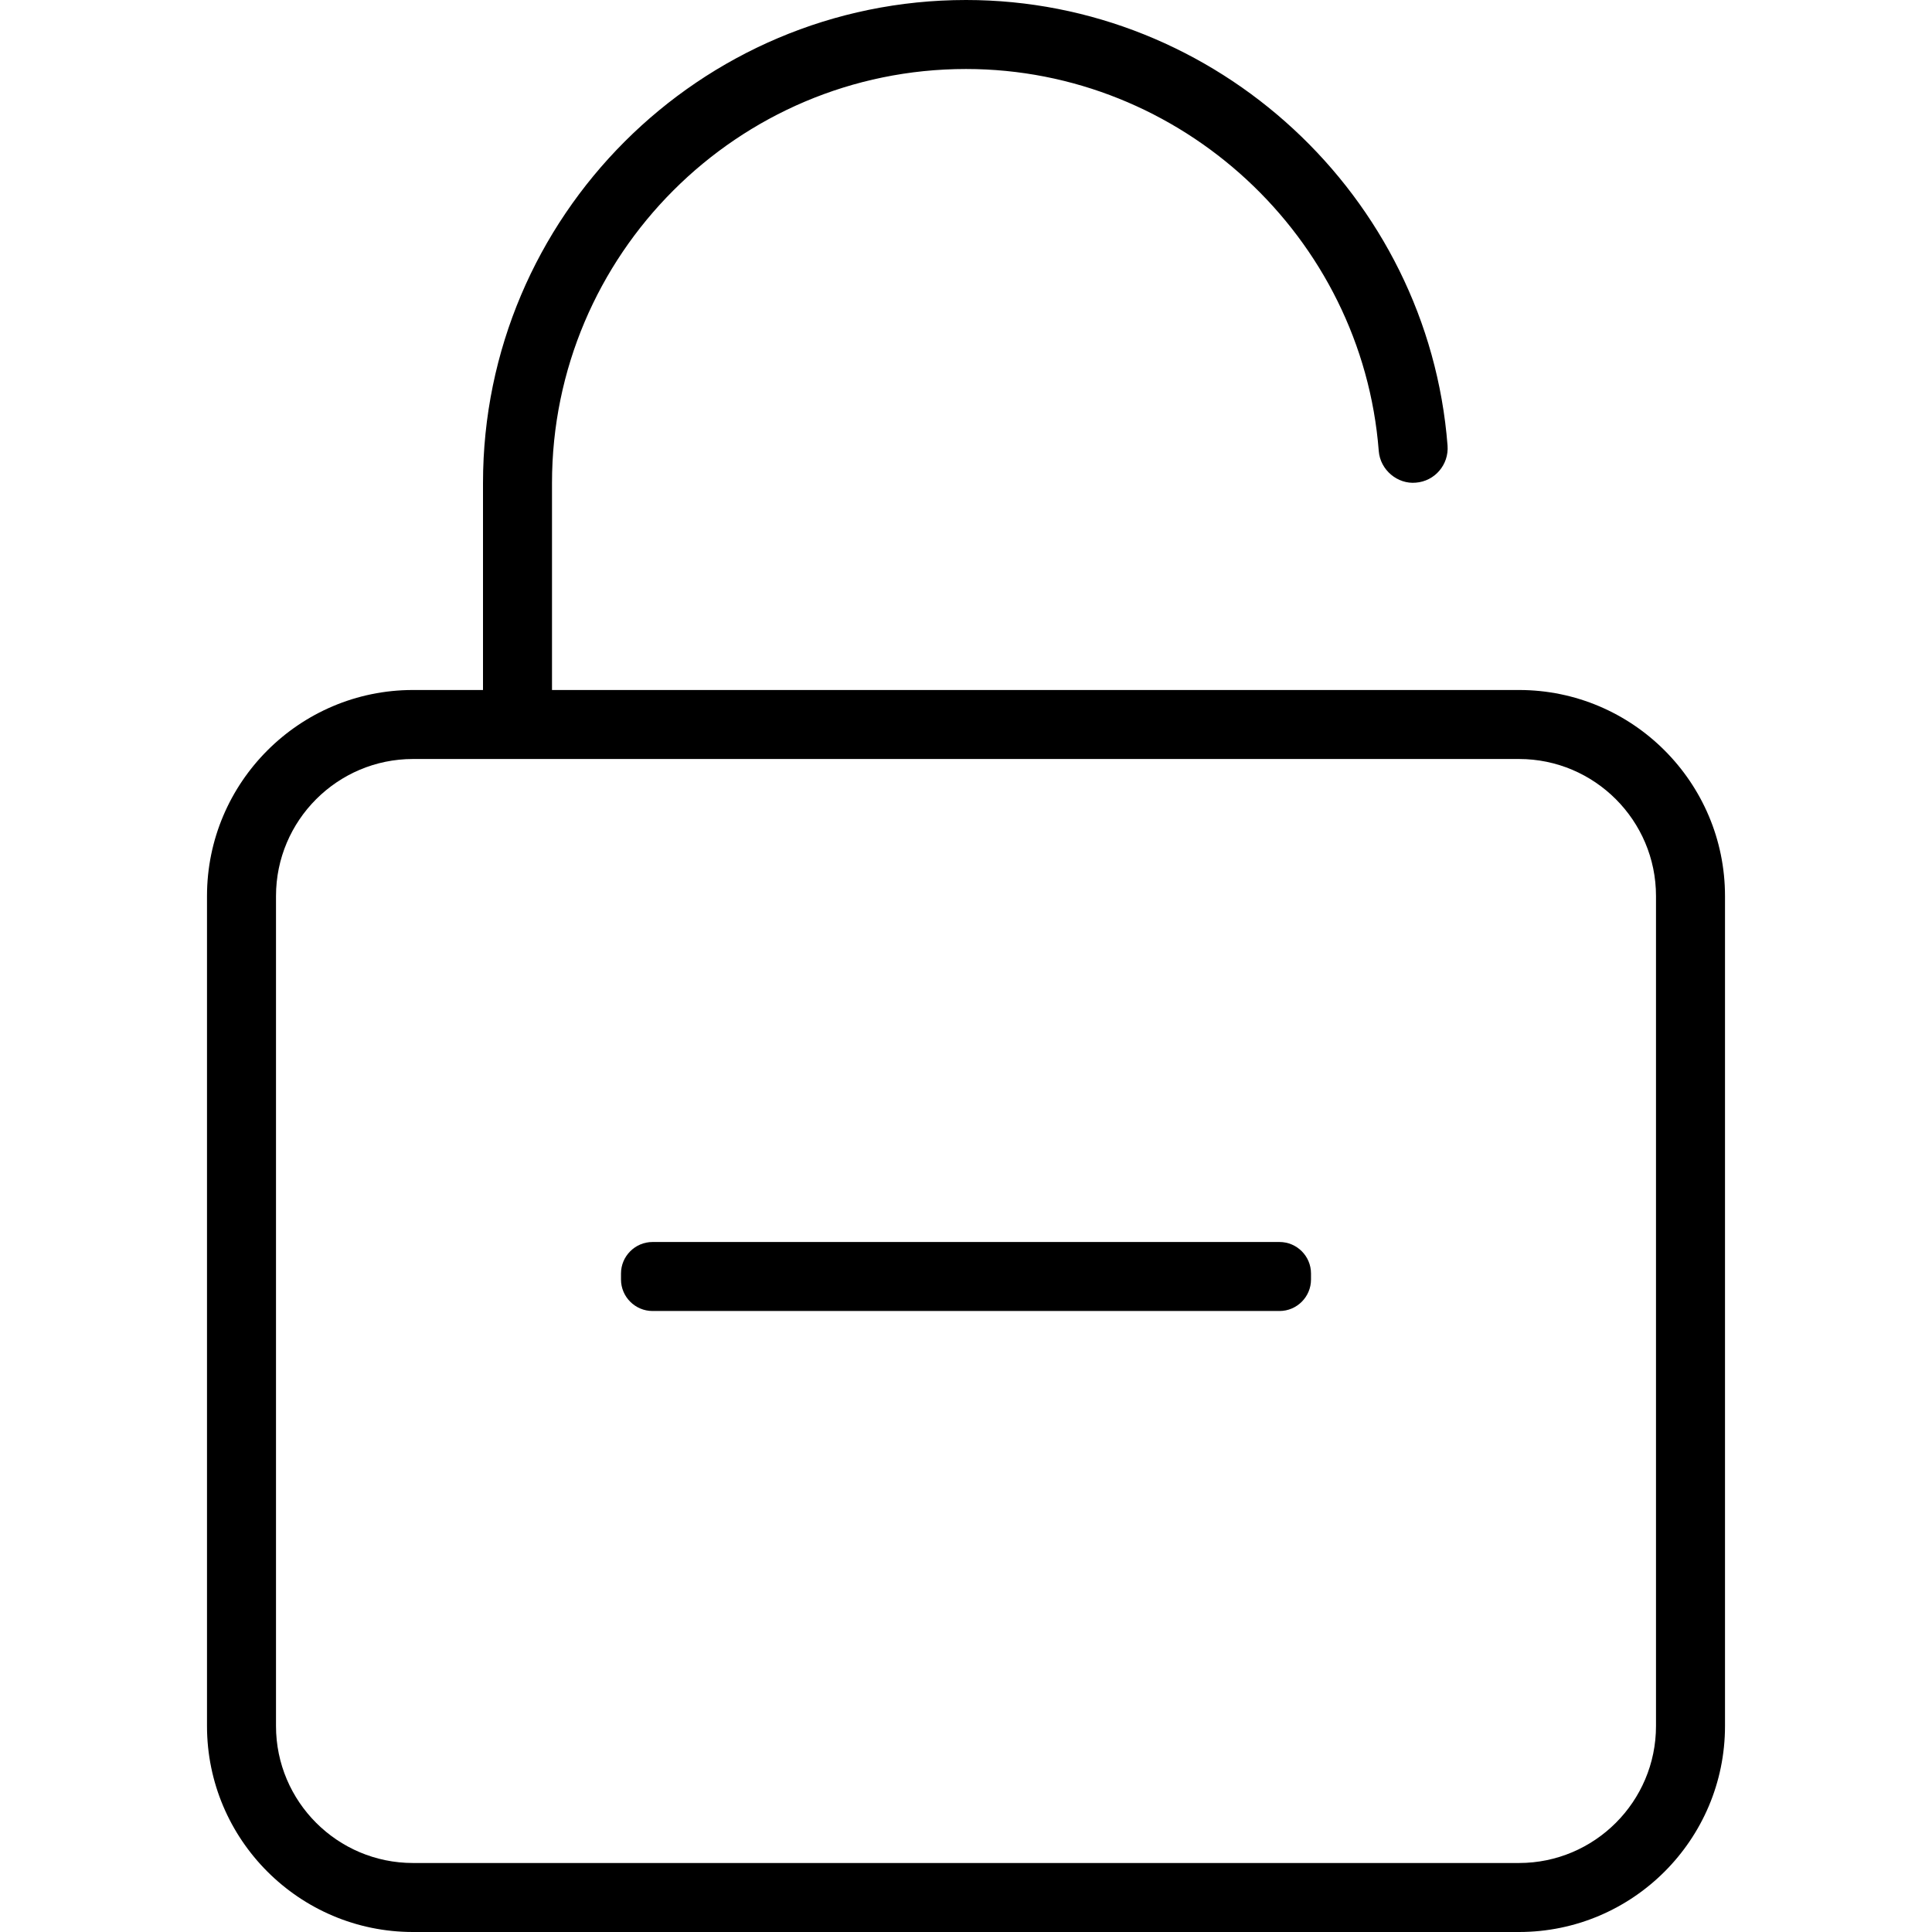
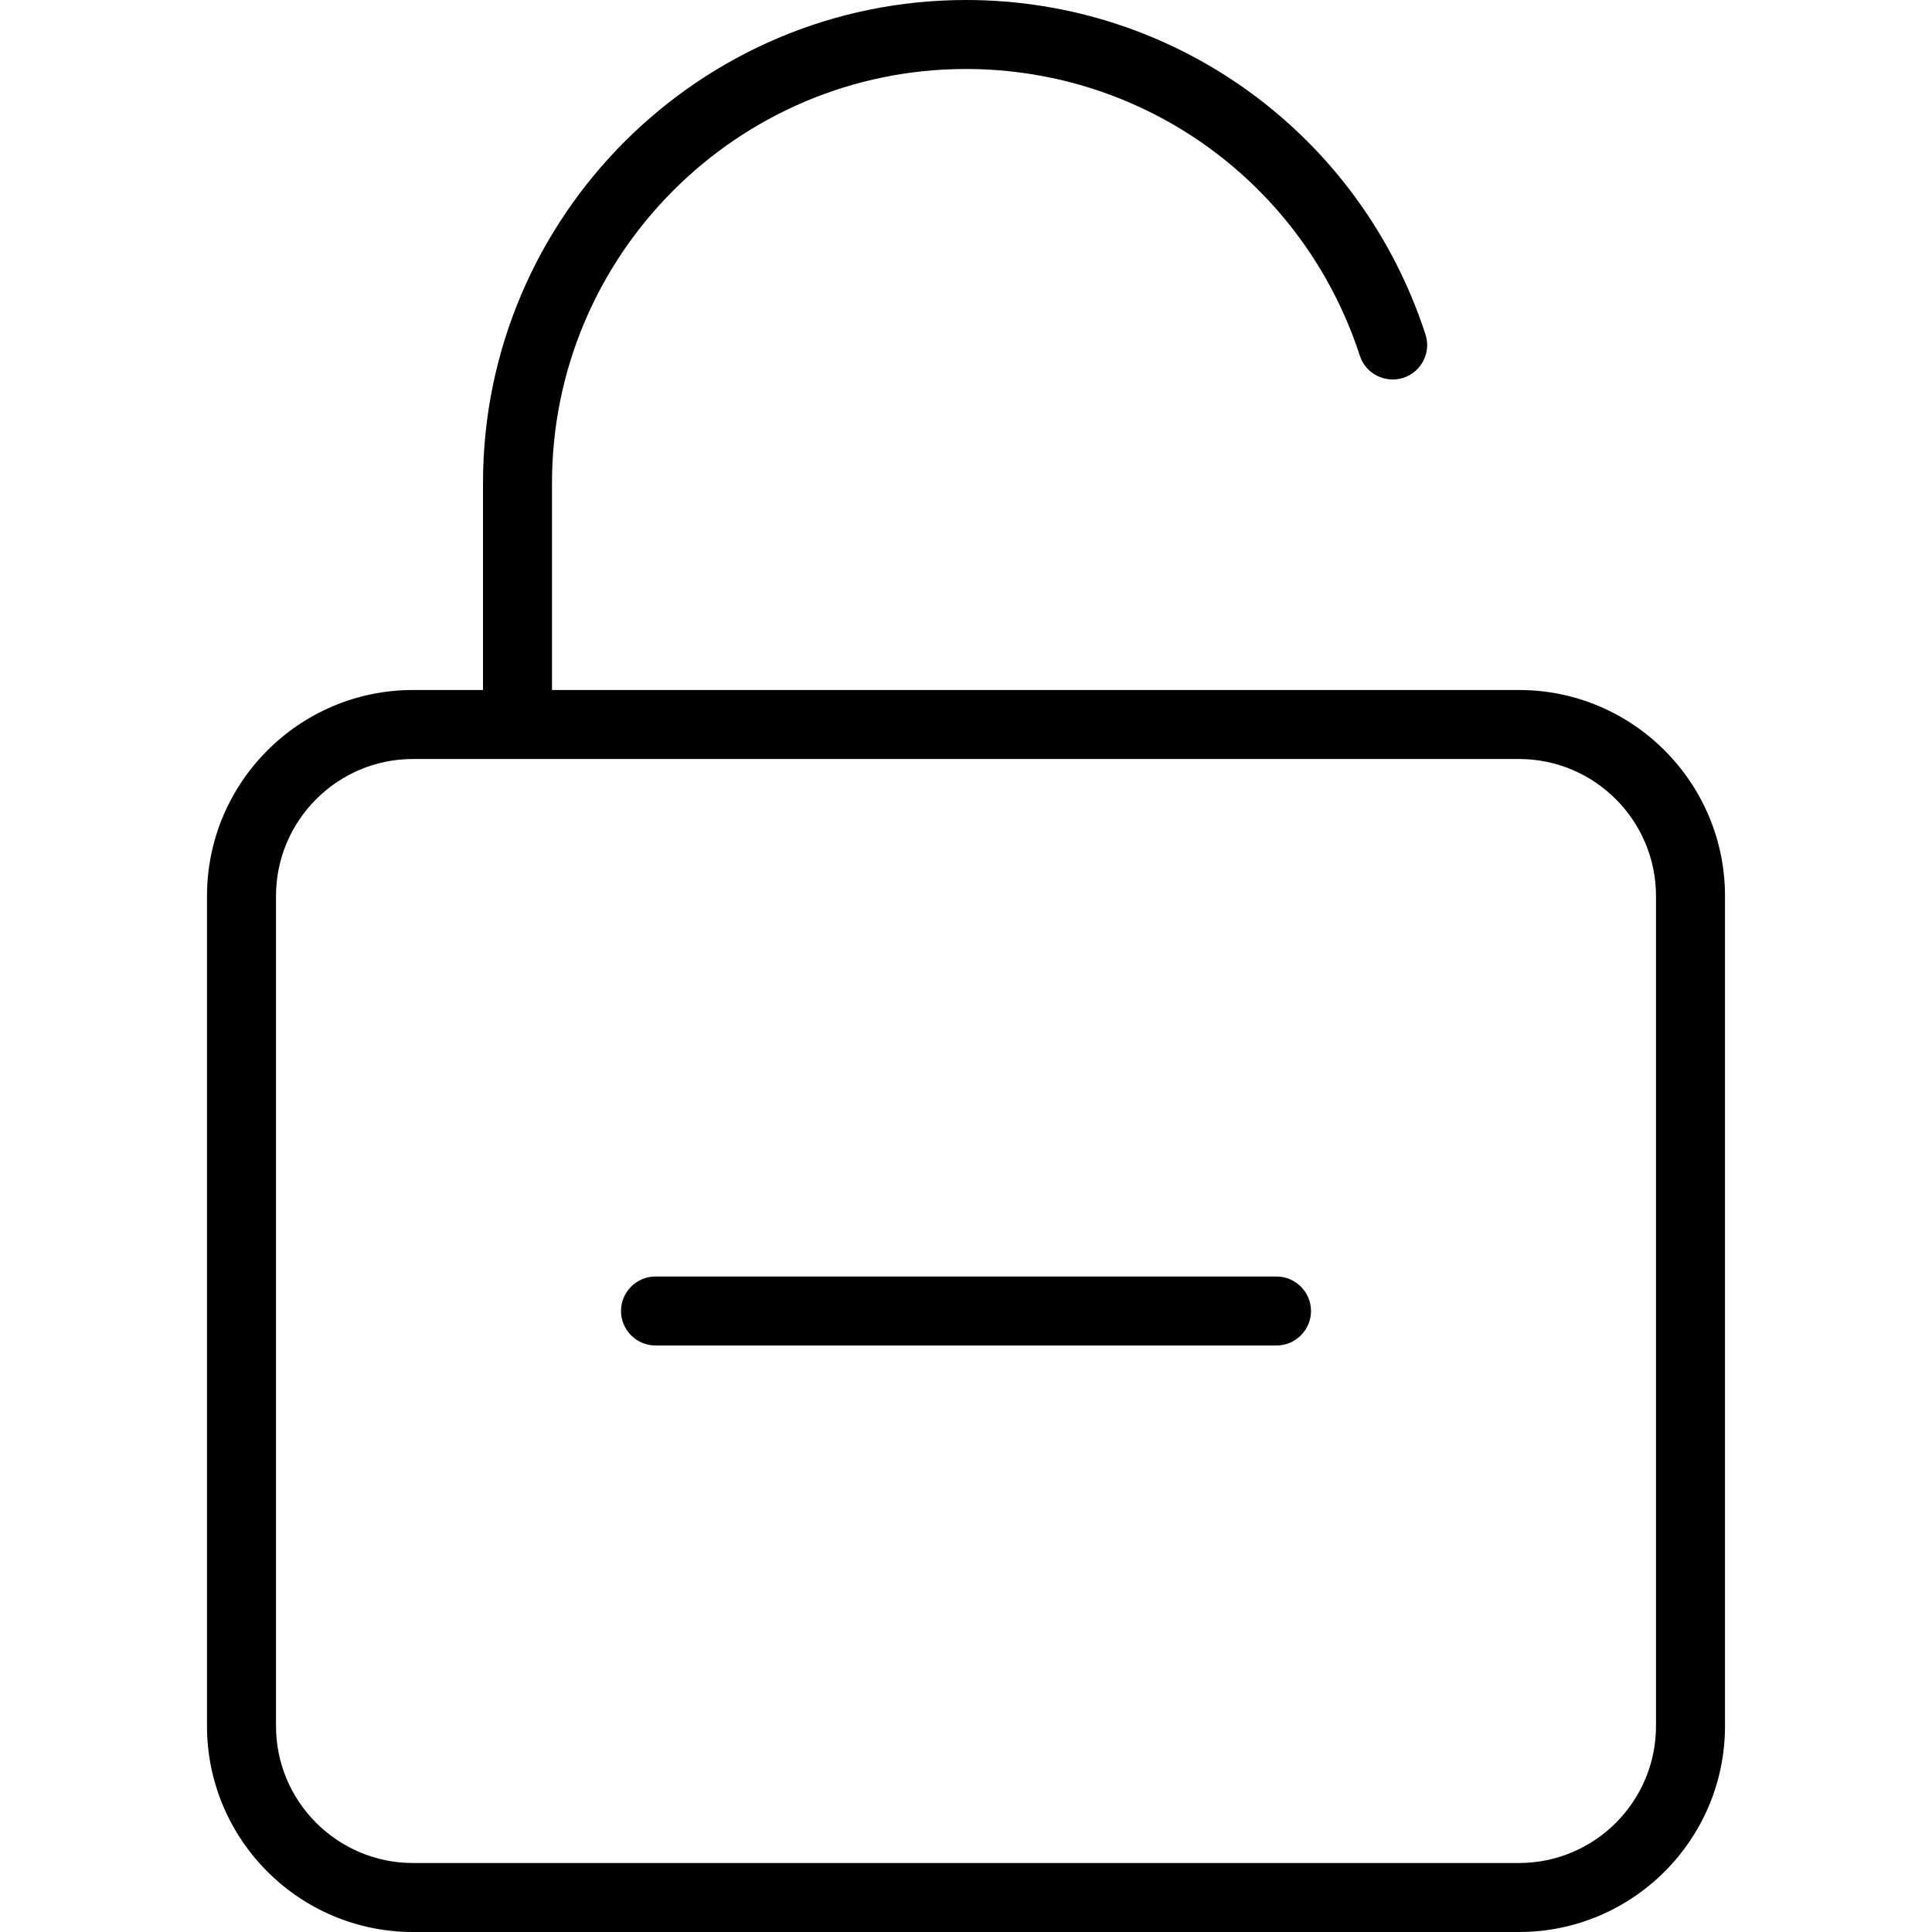
<svg xmlns="http://www.w3.org/2000/svg" width="28" height="28" viewBox="0 0 28 28">
-   <path d="M22.015 10c1.646 0 2.985 1.34 2.985 2.986l0 12.029c0 1.646-1.339 2.985-2.985 2.985l-16.03 0c-1.646 0-2.985-1.339-2.985-2.985l0-12.029c0-1.646 1.339-2.986 2.985-2.986l1.015 0 0-1.843 0-1.157c0-3.86 3.141-7 7-7 3.633 0 6.698 2.837 6.979 6.458.021.276-.185.516-.459.537-.265.025-.517-.183-.538-.459-.241-3.104-2.868-5.536-5.982-5.536-3.309 0-6 2.692-6 6l0 1.157 0 1.843 14.015 0zM24 25.015l0-12.029c0-1.095-.891-1.986-1.985-1.986l-16.03 0c-1.094 0-1.985.891-1.985 1.986l0 12.029c0 1.095.891 1.985 1.985 1.985l16.03 0c1.094 0 1.985-.89 1.985-1.985zM18.544 18c.251 0 .456.205.456.456l0 .088c0 .251-.205.456-.456.456l-9.087 0c-.251 0-.457-.205-.457-.456l0-.088c0-.251.206-.456.457-.456l9.087 0z" fill="#000" fill-rule="evenodd" />
+   <path d="M24 25.015c0 1.095-.891 1.985-1.985 1.985l-16.03 0c-1.094 0-1.985-.89-1.985-1.985l0-12.029c0-1.095.891-1.986 1.985-1.986l16.03 0c1.094 0 1.985.891 1.985 1.986l0 12.029zm-1.985-15.015c1.646 0 2.985 1.34 2.985 2.986l0 12.029c0 1.646-1.339 2.985-2.985 2.985l-16.03 0c-1.646 0-2.985-1.339-2.985-2.985l0-12.029c0-1.646 1.339-2.986 2.985-2.986l1.015 0 0-3c0-3.86 3.14-7 7-7 3.039 0 5.714 1.948 6.659 4.846.085.262-.058.544-.321.63-.262.083-.546-.058-.63-.321-.81-2.485-3.104-4.155-5.708-4.155-3.309 0-6 2.692-6 6l0 3 14.015 0zM18.5 18.5l-9 0c-.275 0-.5.225-.5.5 0 .275.225.5.5.5l9 0c.275 0 .5-.225.5-.5 0-.275-.225-.5-.5-.5z" fill="#000" fill-rule="evenodd" />
</svg>
